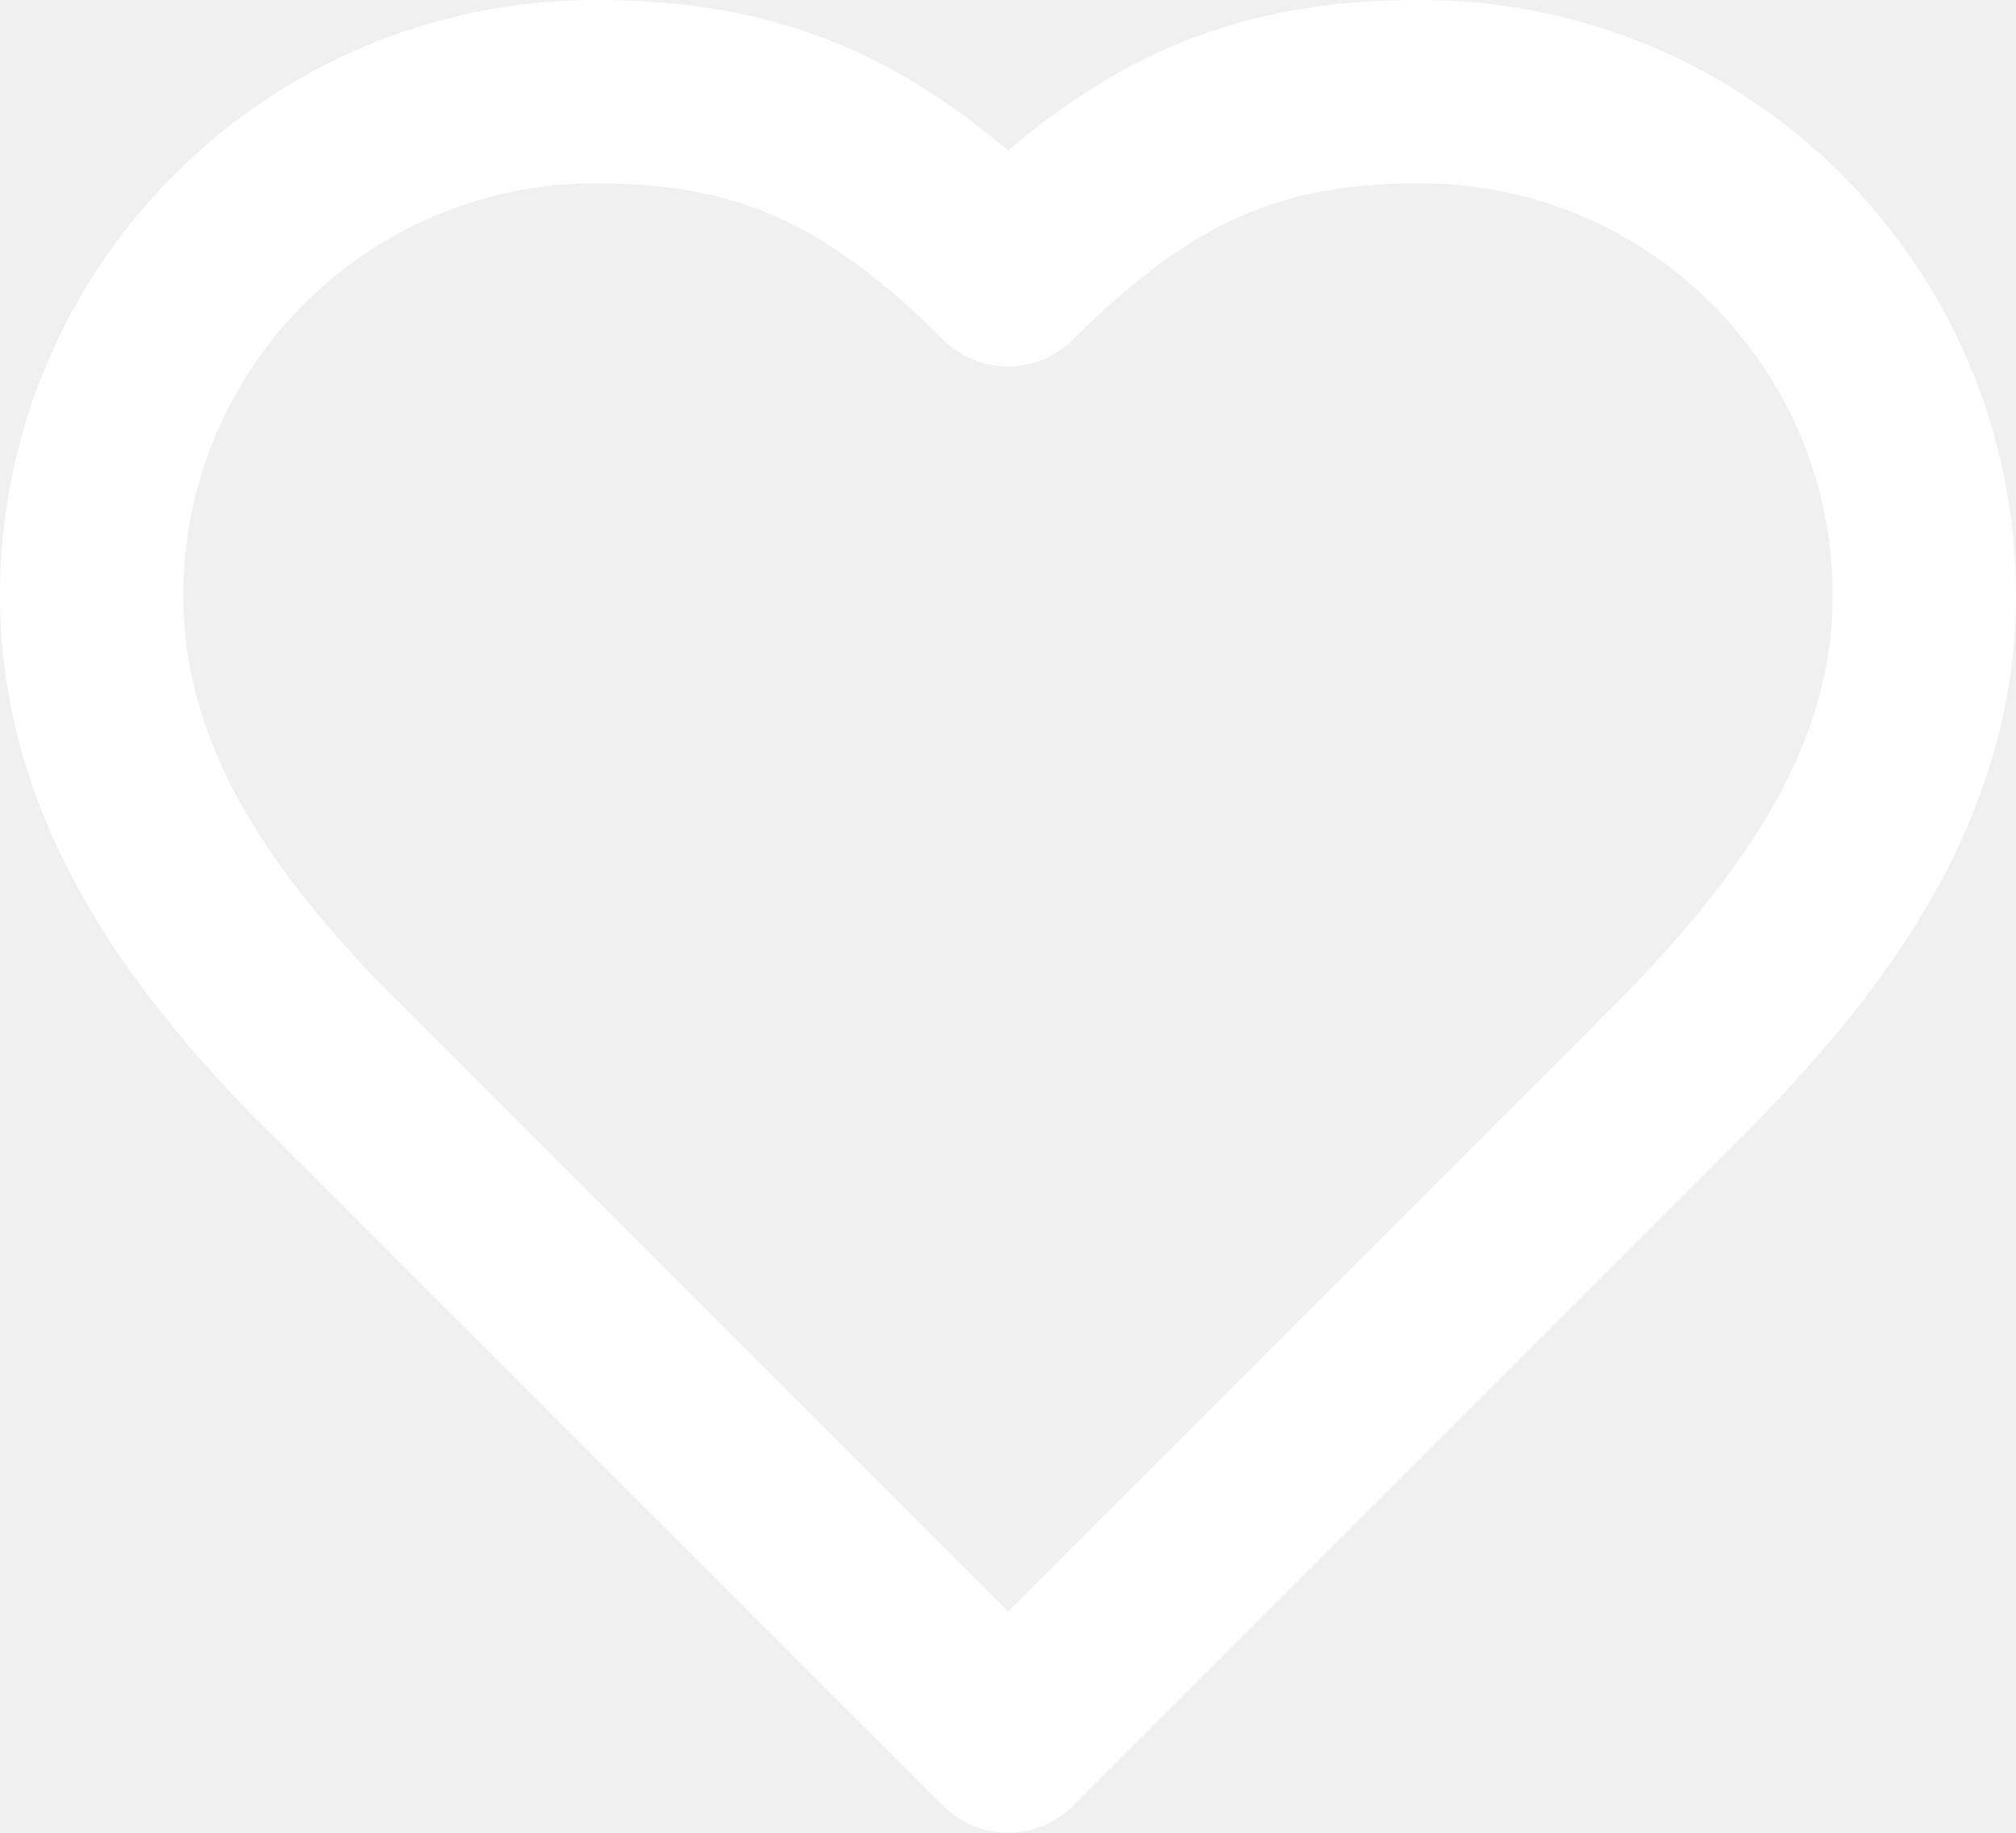
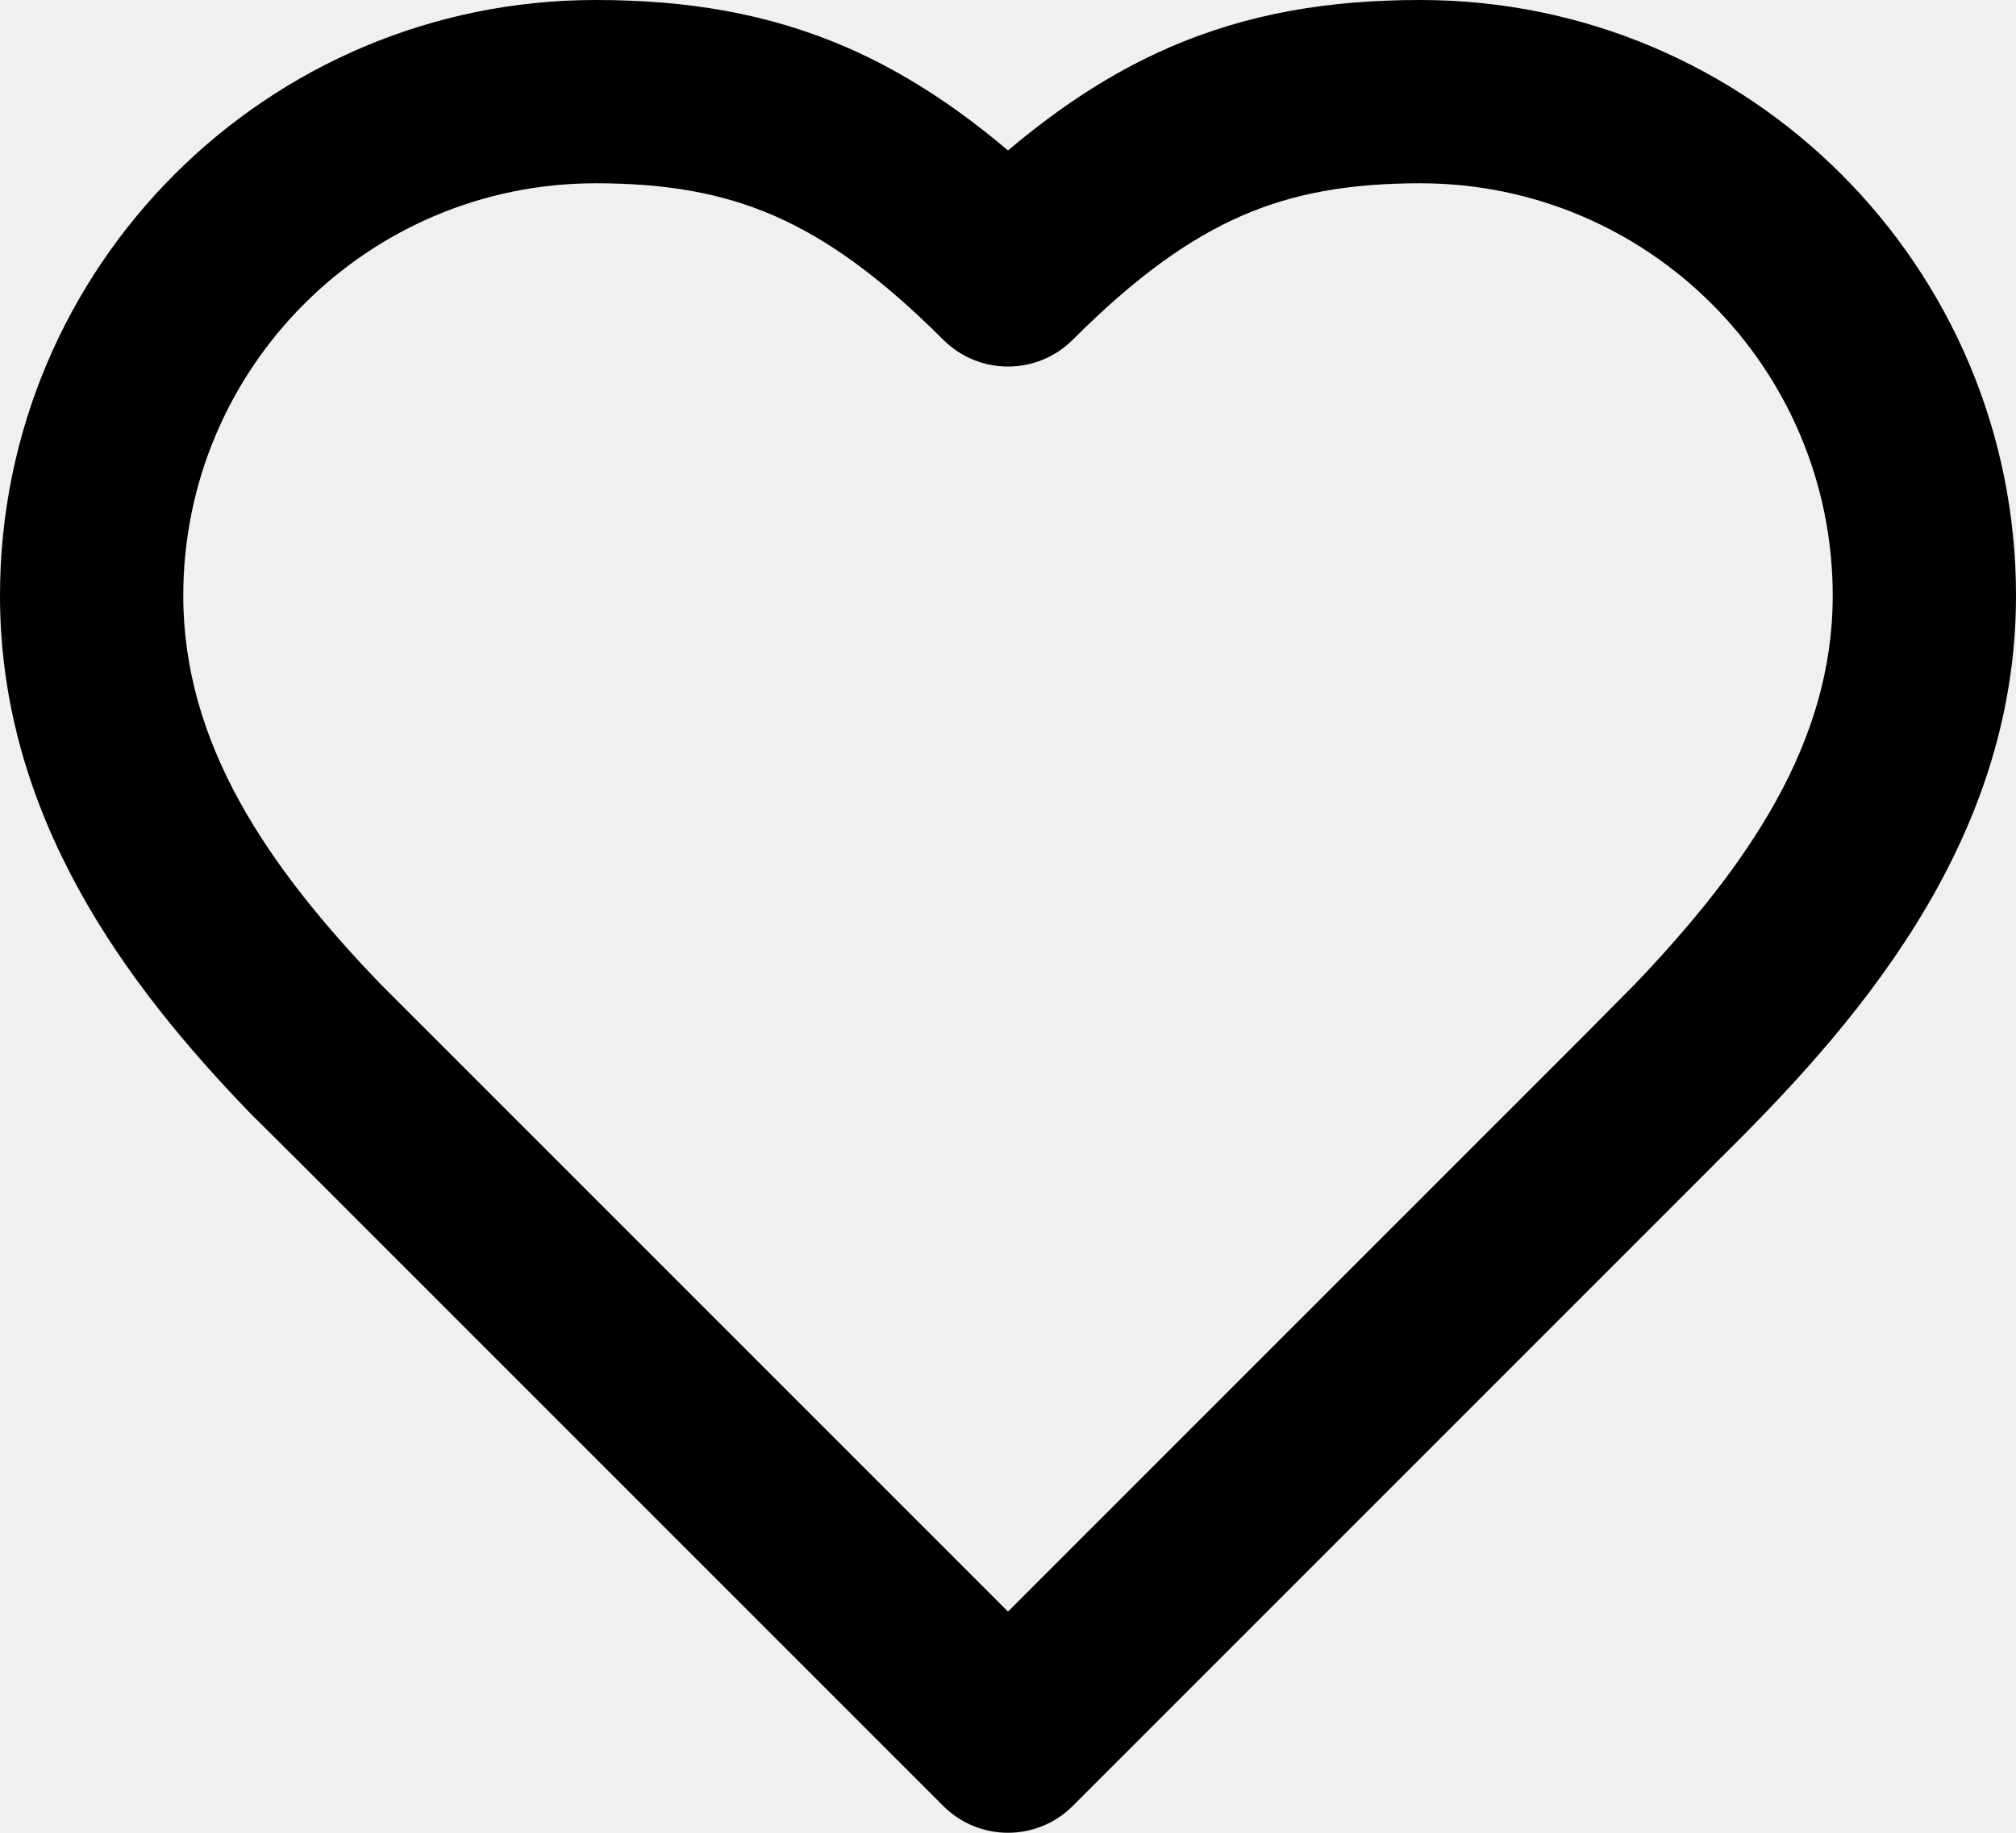
- <svg xmlns="http://www.w3.org/2000/svg" width="22" height="20" fill="none" viewBox="0 0 22 20">
-   <path d="M20 6.5A4.5 4.5 0 0015.5 2c-.78 0-1.387.11-1.948.354-.568.248-1.152.66-1.845 1.353a1 1 0 01-1.414 0C9.6 3.014 9.016 2.602 8.448 2.354 7.887 2.11 7.28 2 6.5 2A4.5 4.5 0 002 6.5c0 1.616.92 2.958 2.15 4.236l6.85 6.85 6.3-6.3.545-.55C19.075 9.445 20 8.105 20 6.5zm2 0c0 2.74-1.808 4.749-3.294 6.206l.001.001-7 7a1 1 0 01-1.414 0l-6.988-6.988-.575-.572C1.377 10.748 0 8.909 0 6.5A6.5 6.5 0 016.5 0c.98 0 1.873.14 2.747.52.613.268 1.185.641 1.753 1.122.568-.48 1.14-.854 1.753-1.121C13.627.14 14.52 0 15.5 0A6.5 6.5 0 0122 6.5z" fill="#fff" />
+ <svg xmlns="http://www.w3.org/2000/svg" width="22" height="20" viewBox="0 0 22 20">
+   <path d="M20 6.5A4.5 4.5 0 0015.5 2c-.78 0-1.387.11-1.948.354-.568.248-1.152.66-1.845 1.353a1 1 0 01-1.414 0C9.6 3.014 9.016 2.602 8.448 2.354 7.887 2.11 7.28 2 6.5 2A4.5 4.5 0 002 6.5c0 1.616.92 2.958 2.15 4.236l6.85 6.85 6.3-6.3.545-.55C19.075 9.445 20 8.105 20 6.5zm2 0c0 2.74-1.808 4.749-3.294 6.206l.001.001-7 7a1 1 0 01-1.414 0l-6.988-6.988-.575-.572C1.377 10.748 0 8.909 0 6.5A6.5 6.5 0 016.5 0c.98 0 1.873.14 2.747.52.613.268 1.185.641 1.753 1.122.568-.48 1.14-.854 1.753-1.121C13.627.14 14.52 0 15.5 0A6.5 6.5 0 0122 6.5z" />
</svg>
